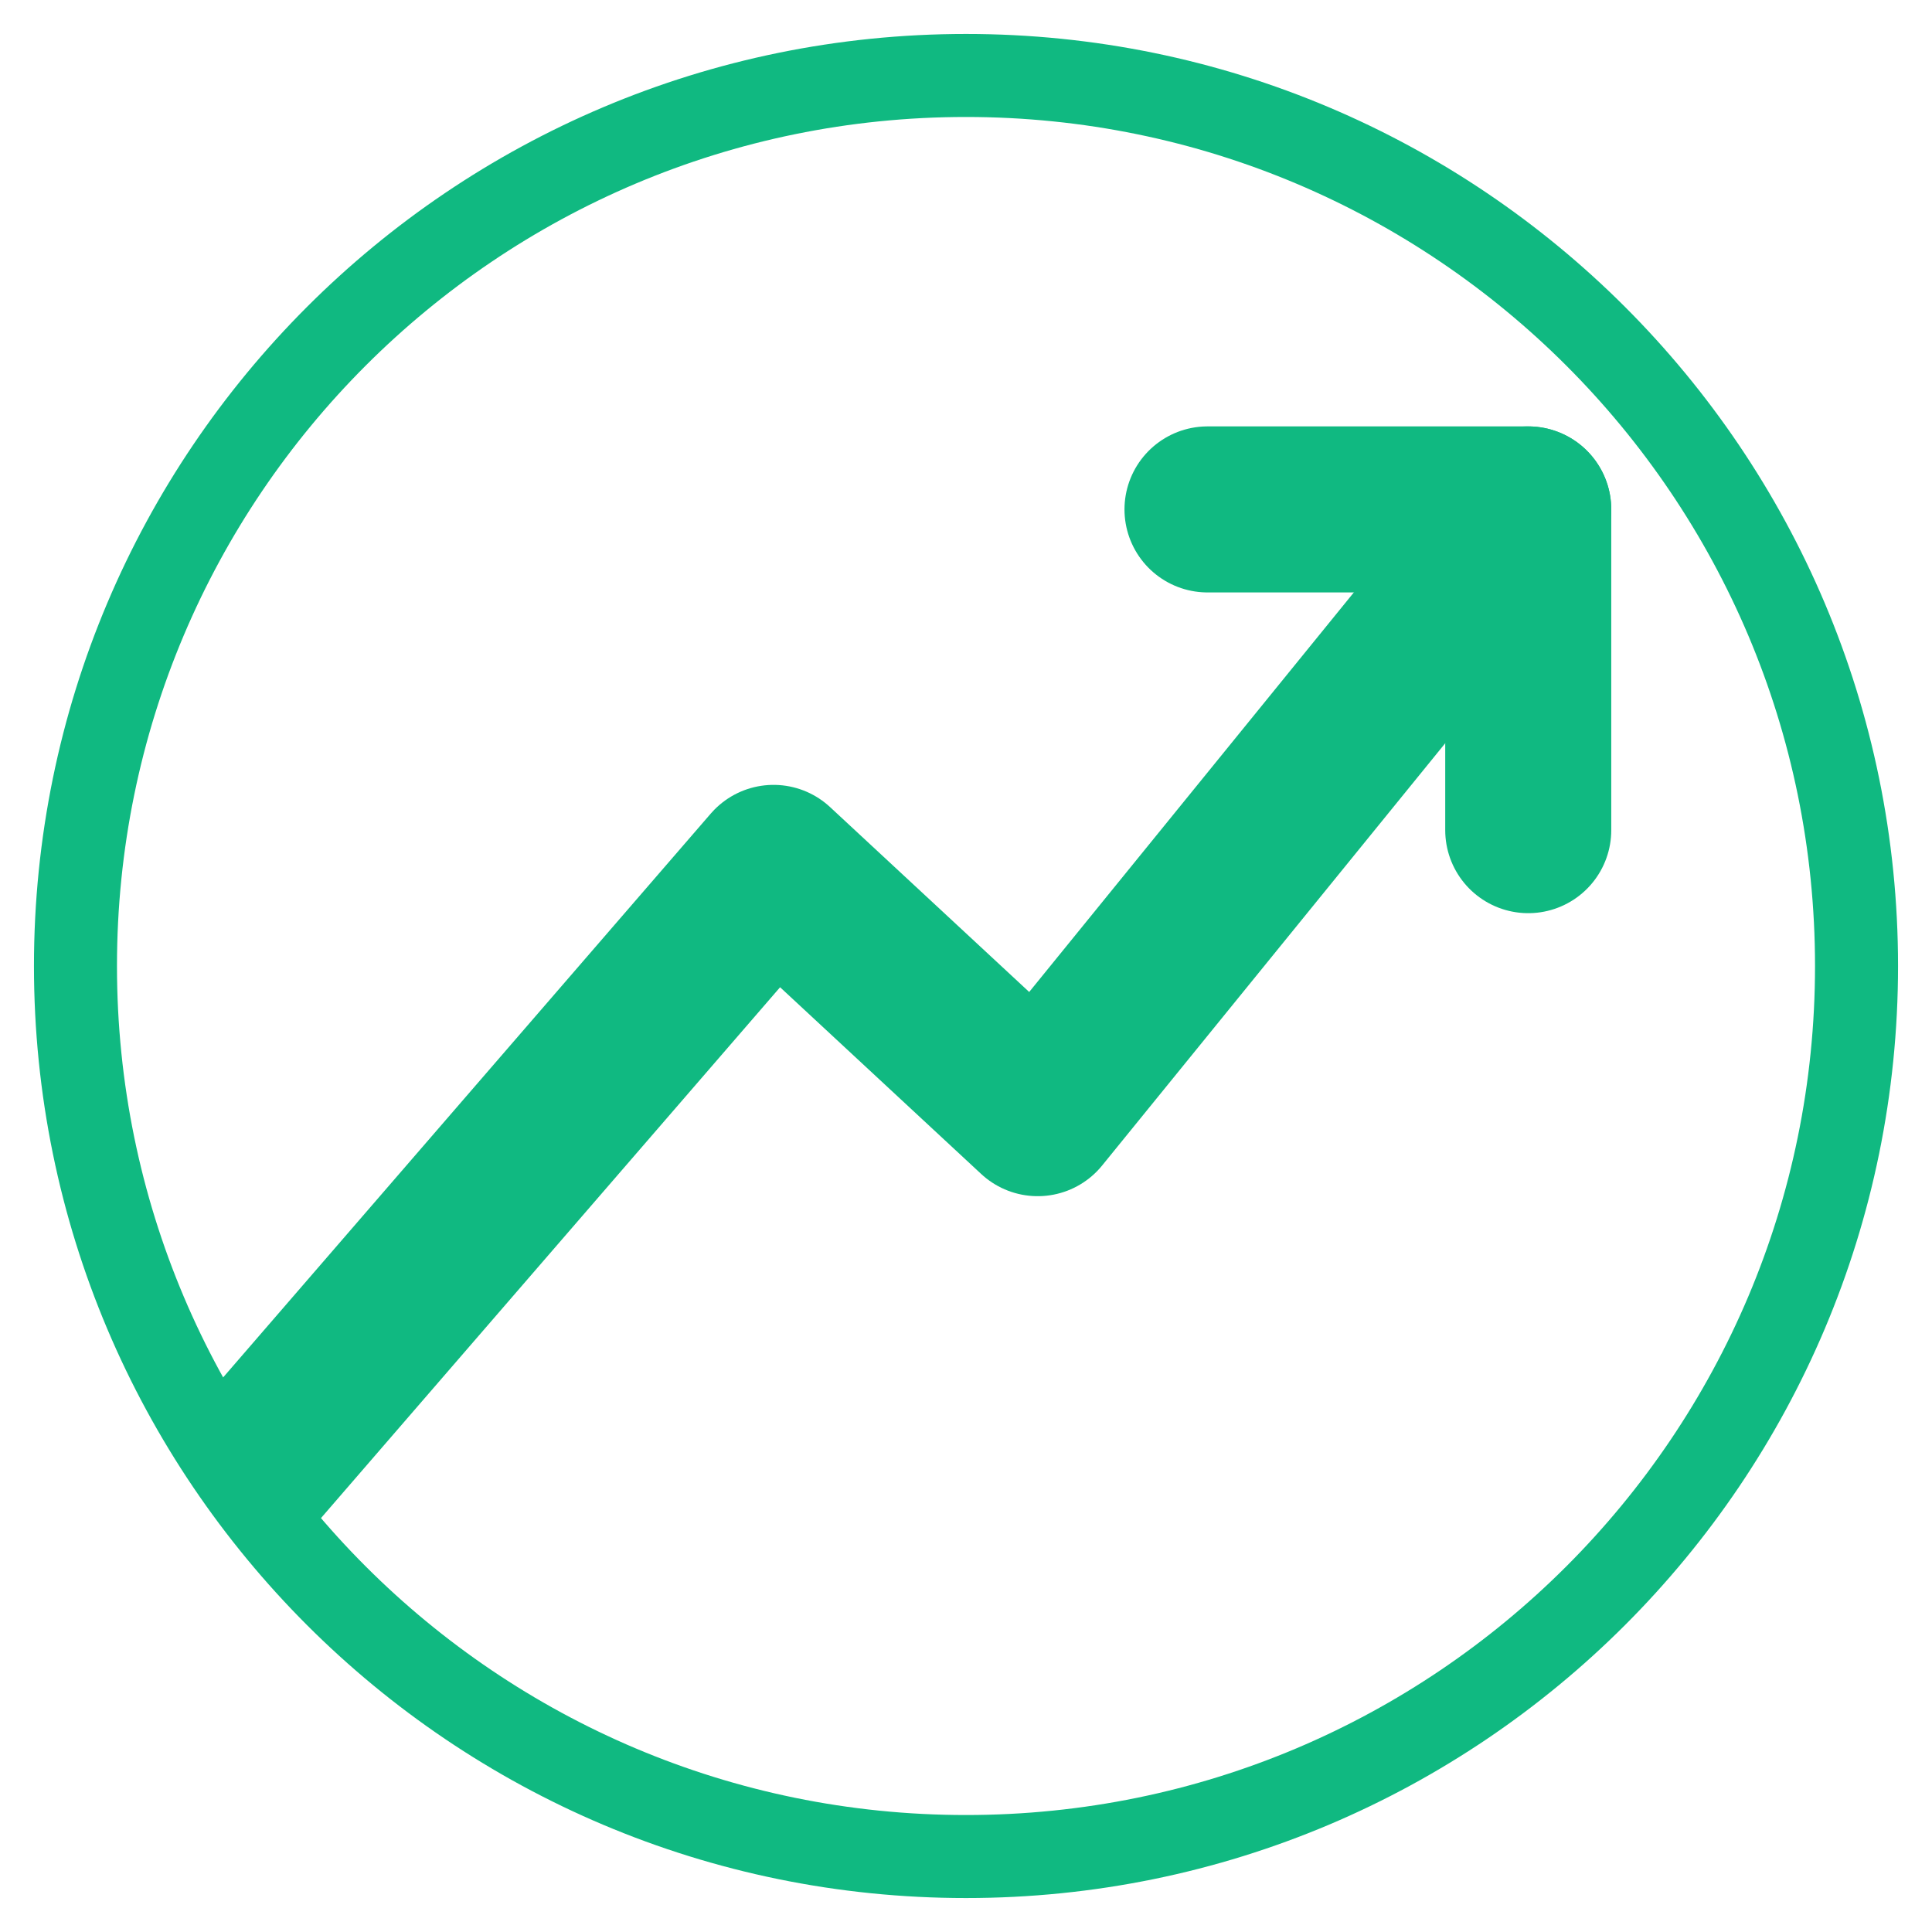
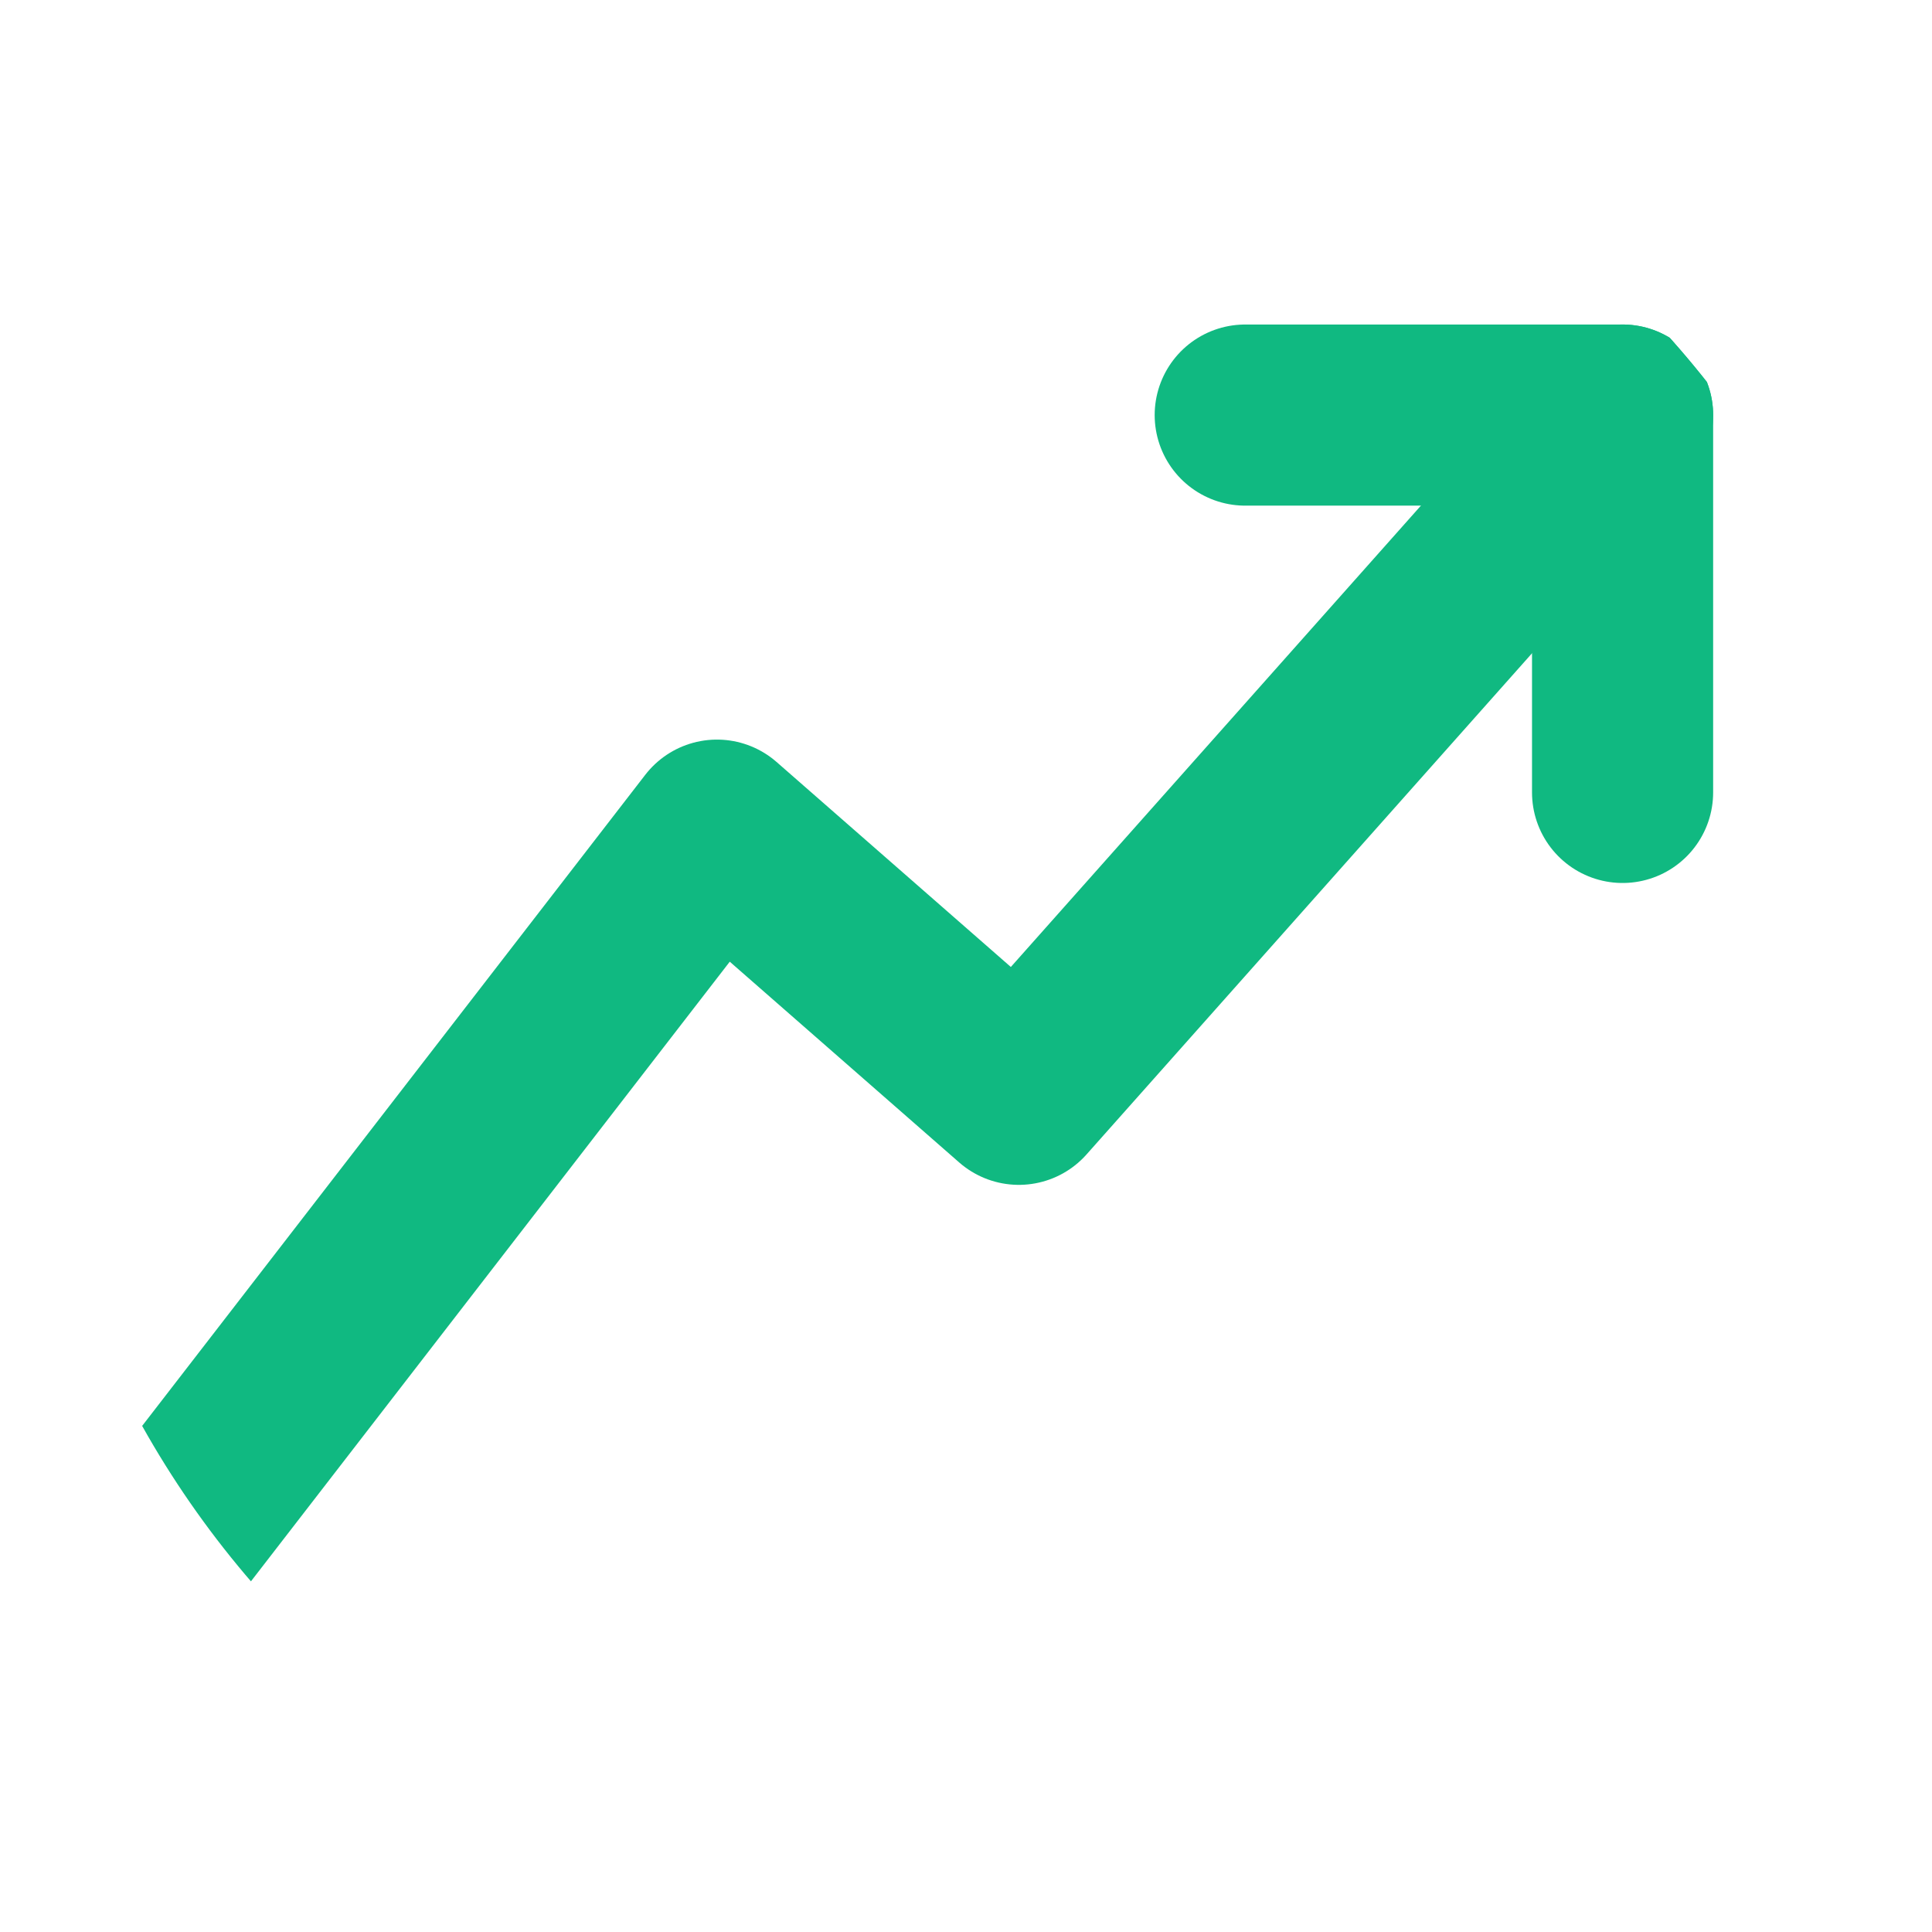
<svg xmlns="http://www.w3.org/2000/svg" viewBox="0 0 512 512" width="512" height="512">
  <defs>
    <clipPath id="circleClip">
-       <circle cx="256" cy="256" r="236" />
+       <circle cx="256" cy="256" r="250" />
    </clipPath>
  </defs>
-   <circle cx="256" cy="256" r="236" fill="none" stroke="#10b981" stroke-width="22" />
  <g clip-path="url(#circleClip)">
-     <polyline points="45,415 205,230 275,295 405,135" fill="none" stroke="#10b981" stroke-width="44" stroke-linecap="round" stroke-linejoin="round" />
-     <polyline points="320,135 405,135 405,220" fill="none" stroke="#10b981" stroke-width="44" stroke-linecap="round" stroke-linejoin="round" />
+     <polyline points="20,440 190,220 270,290 430,110" fill="none" stroke="#10b981" stroke-width="48" stroke-linecap="round" stroke-linejoin="round" />
+     <polyline points="330,110 430,110 430,210" fill="none" stroke="#10b981" stroke-width="48" stroke-linecap="round" stroke-linejoin="round" />
  </g>
</svg>
